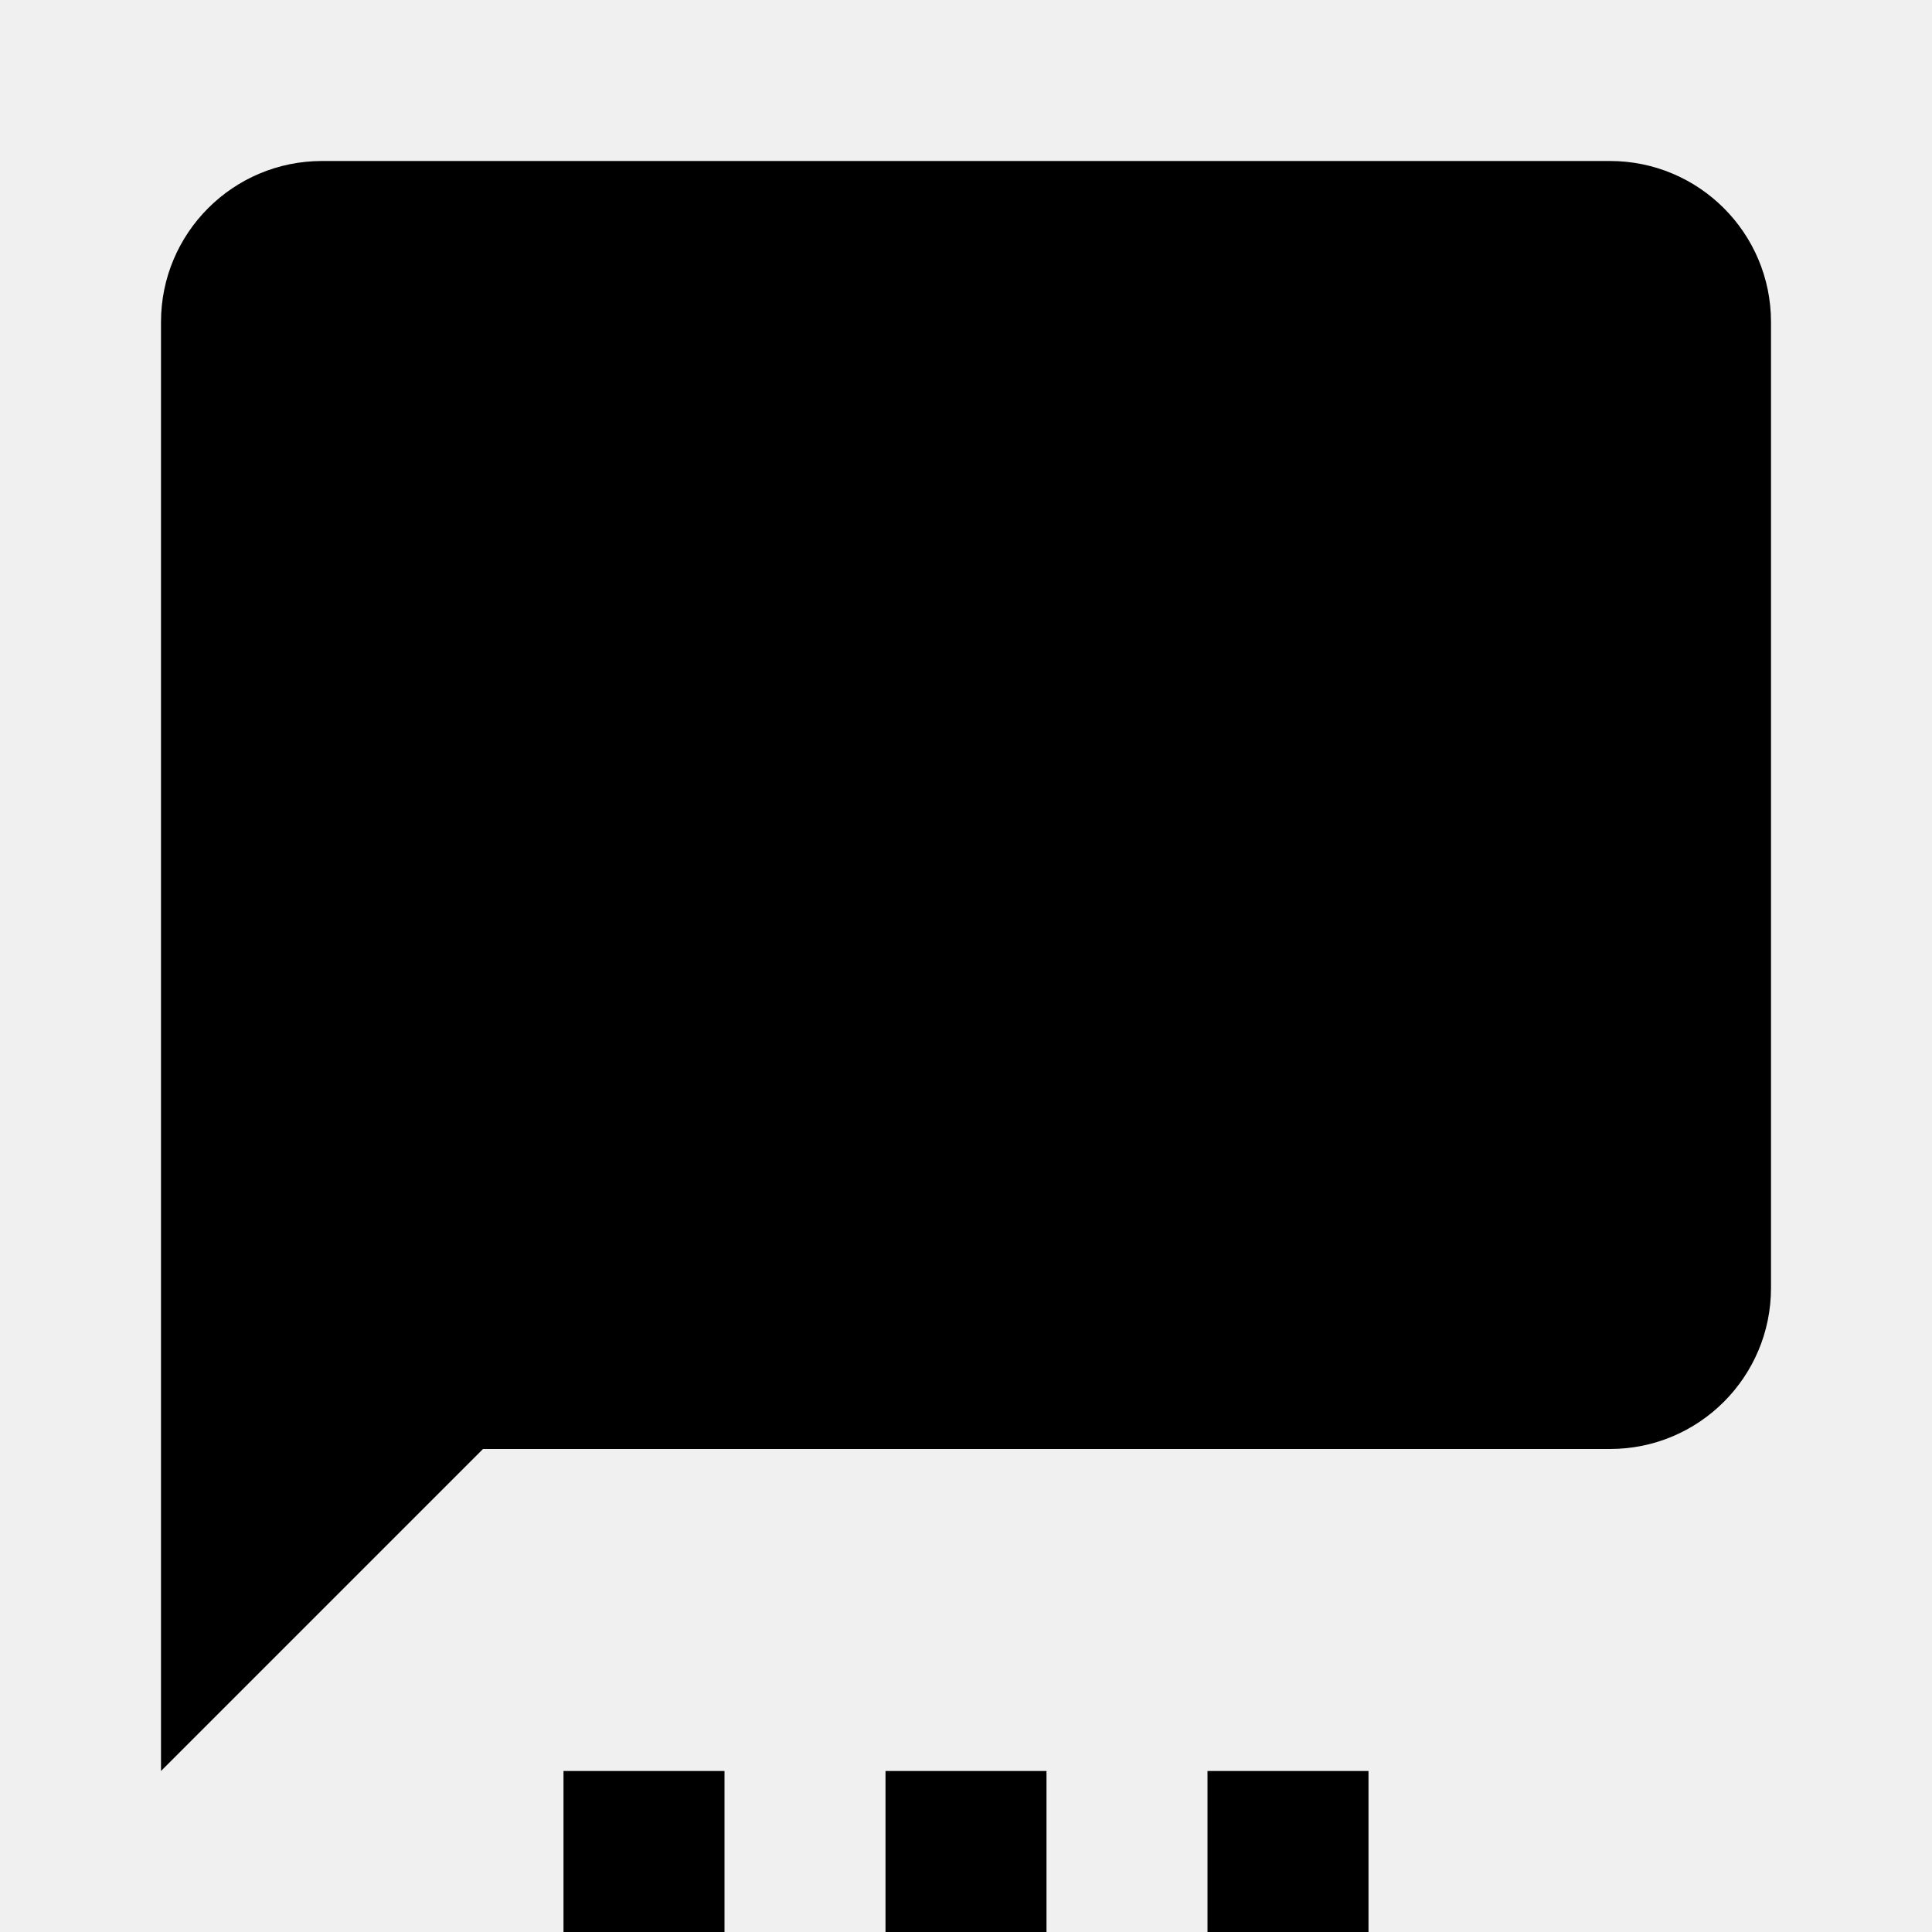
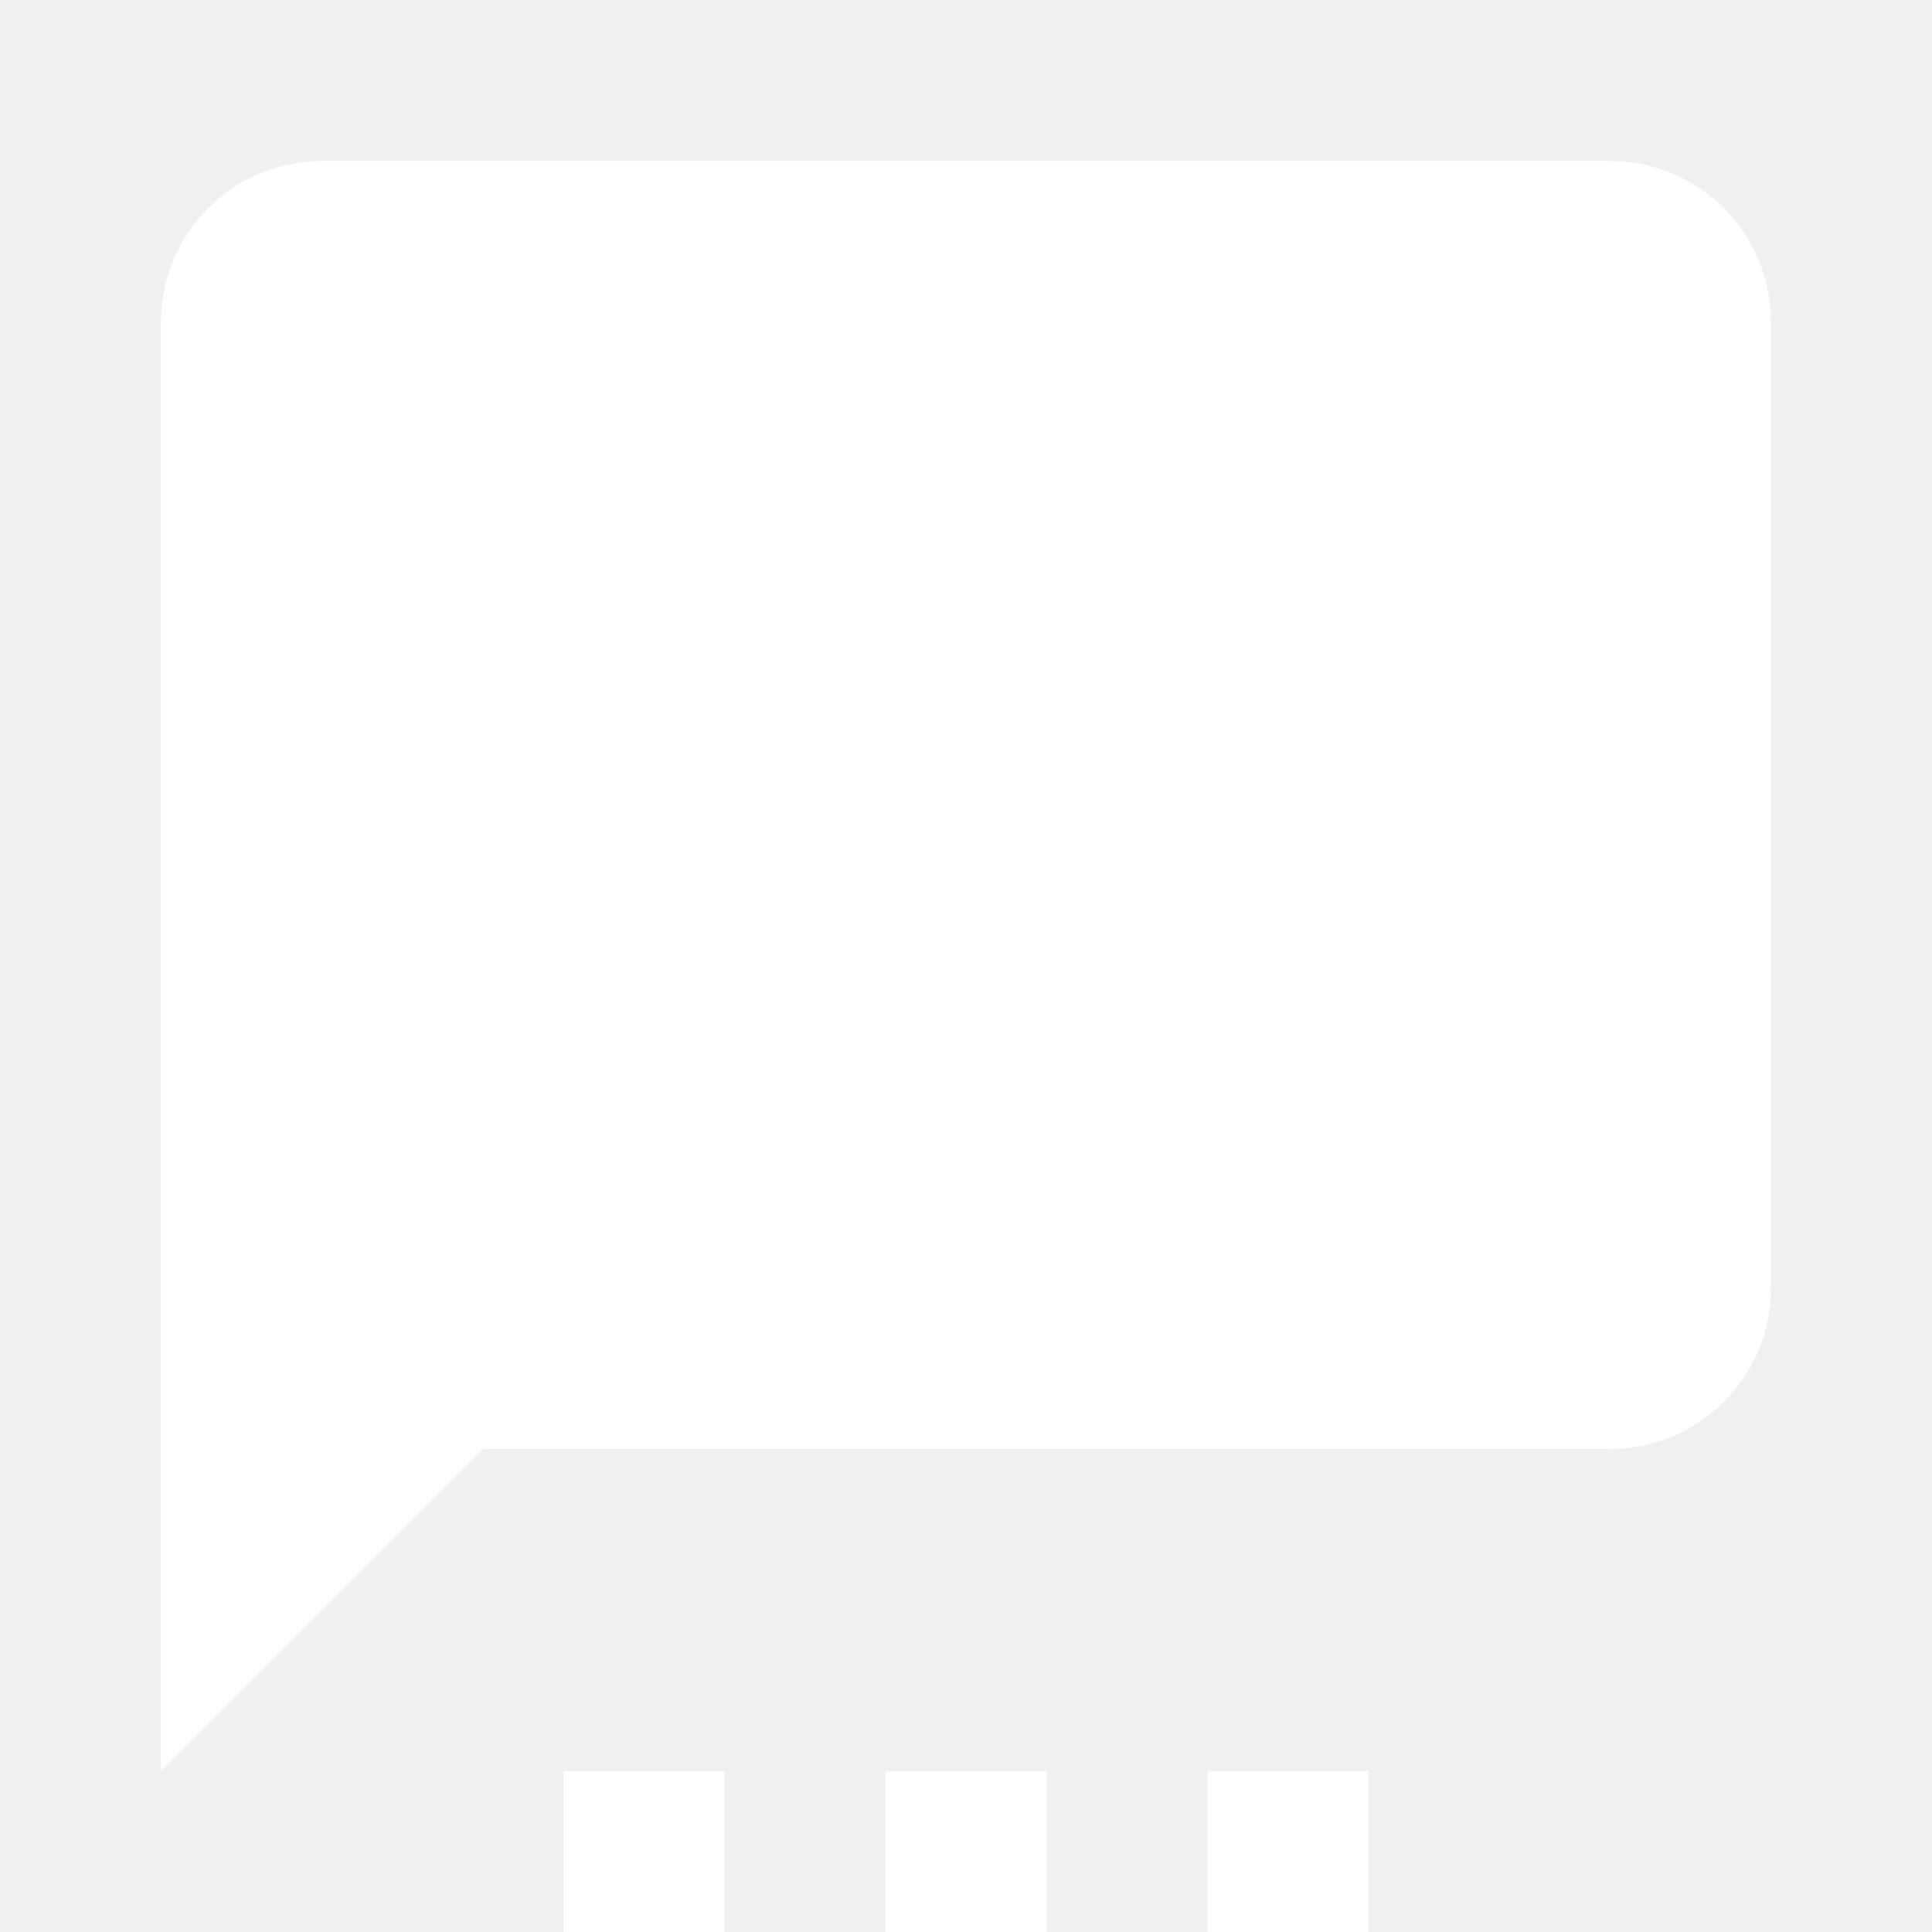
<svg xmlns="http://www.w3.org/2000/svg" viewBox="0 0 24 24">
-   <path d="M20,2H4A2,2 0 0,0 2,4V22L6,18H20A2,2 0 0,0 22,16V4A2,2 0 0,0 20,2M11,24H13V22H11V24M7,24H9V22H7V24M15,24H17V22H15V24Z" />
+   <path fill="#ffffff" d="M20,2H4A2,2 0 0,0 2,4V22L6,18H20A2,2 0 0,0 22,16V4A2,2 0 0,0 20,2M11,24H13V22H11V24M7,24H9V22H7V24M15,24H17V22H15V24Z" />
</svg>
